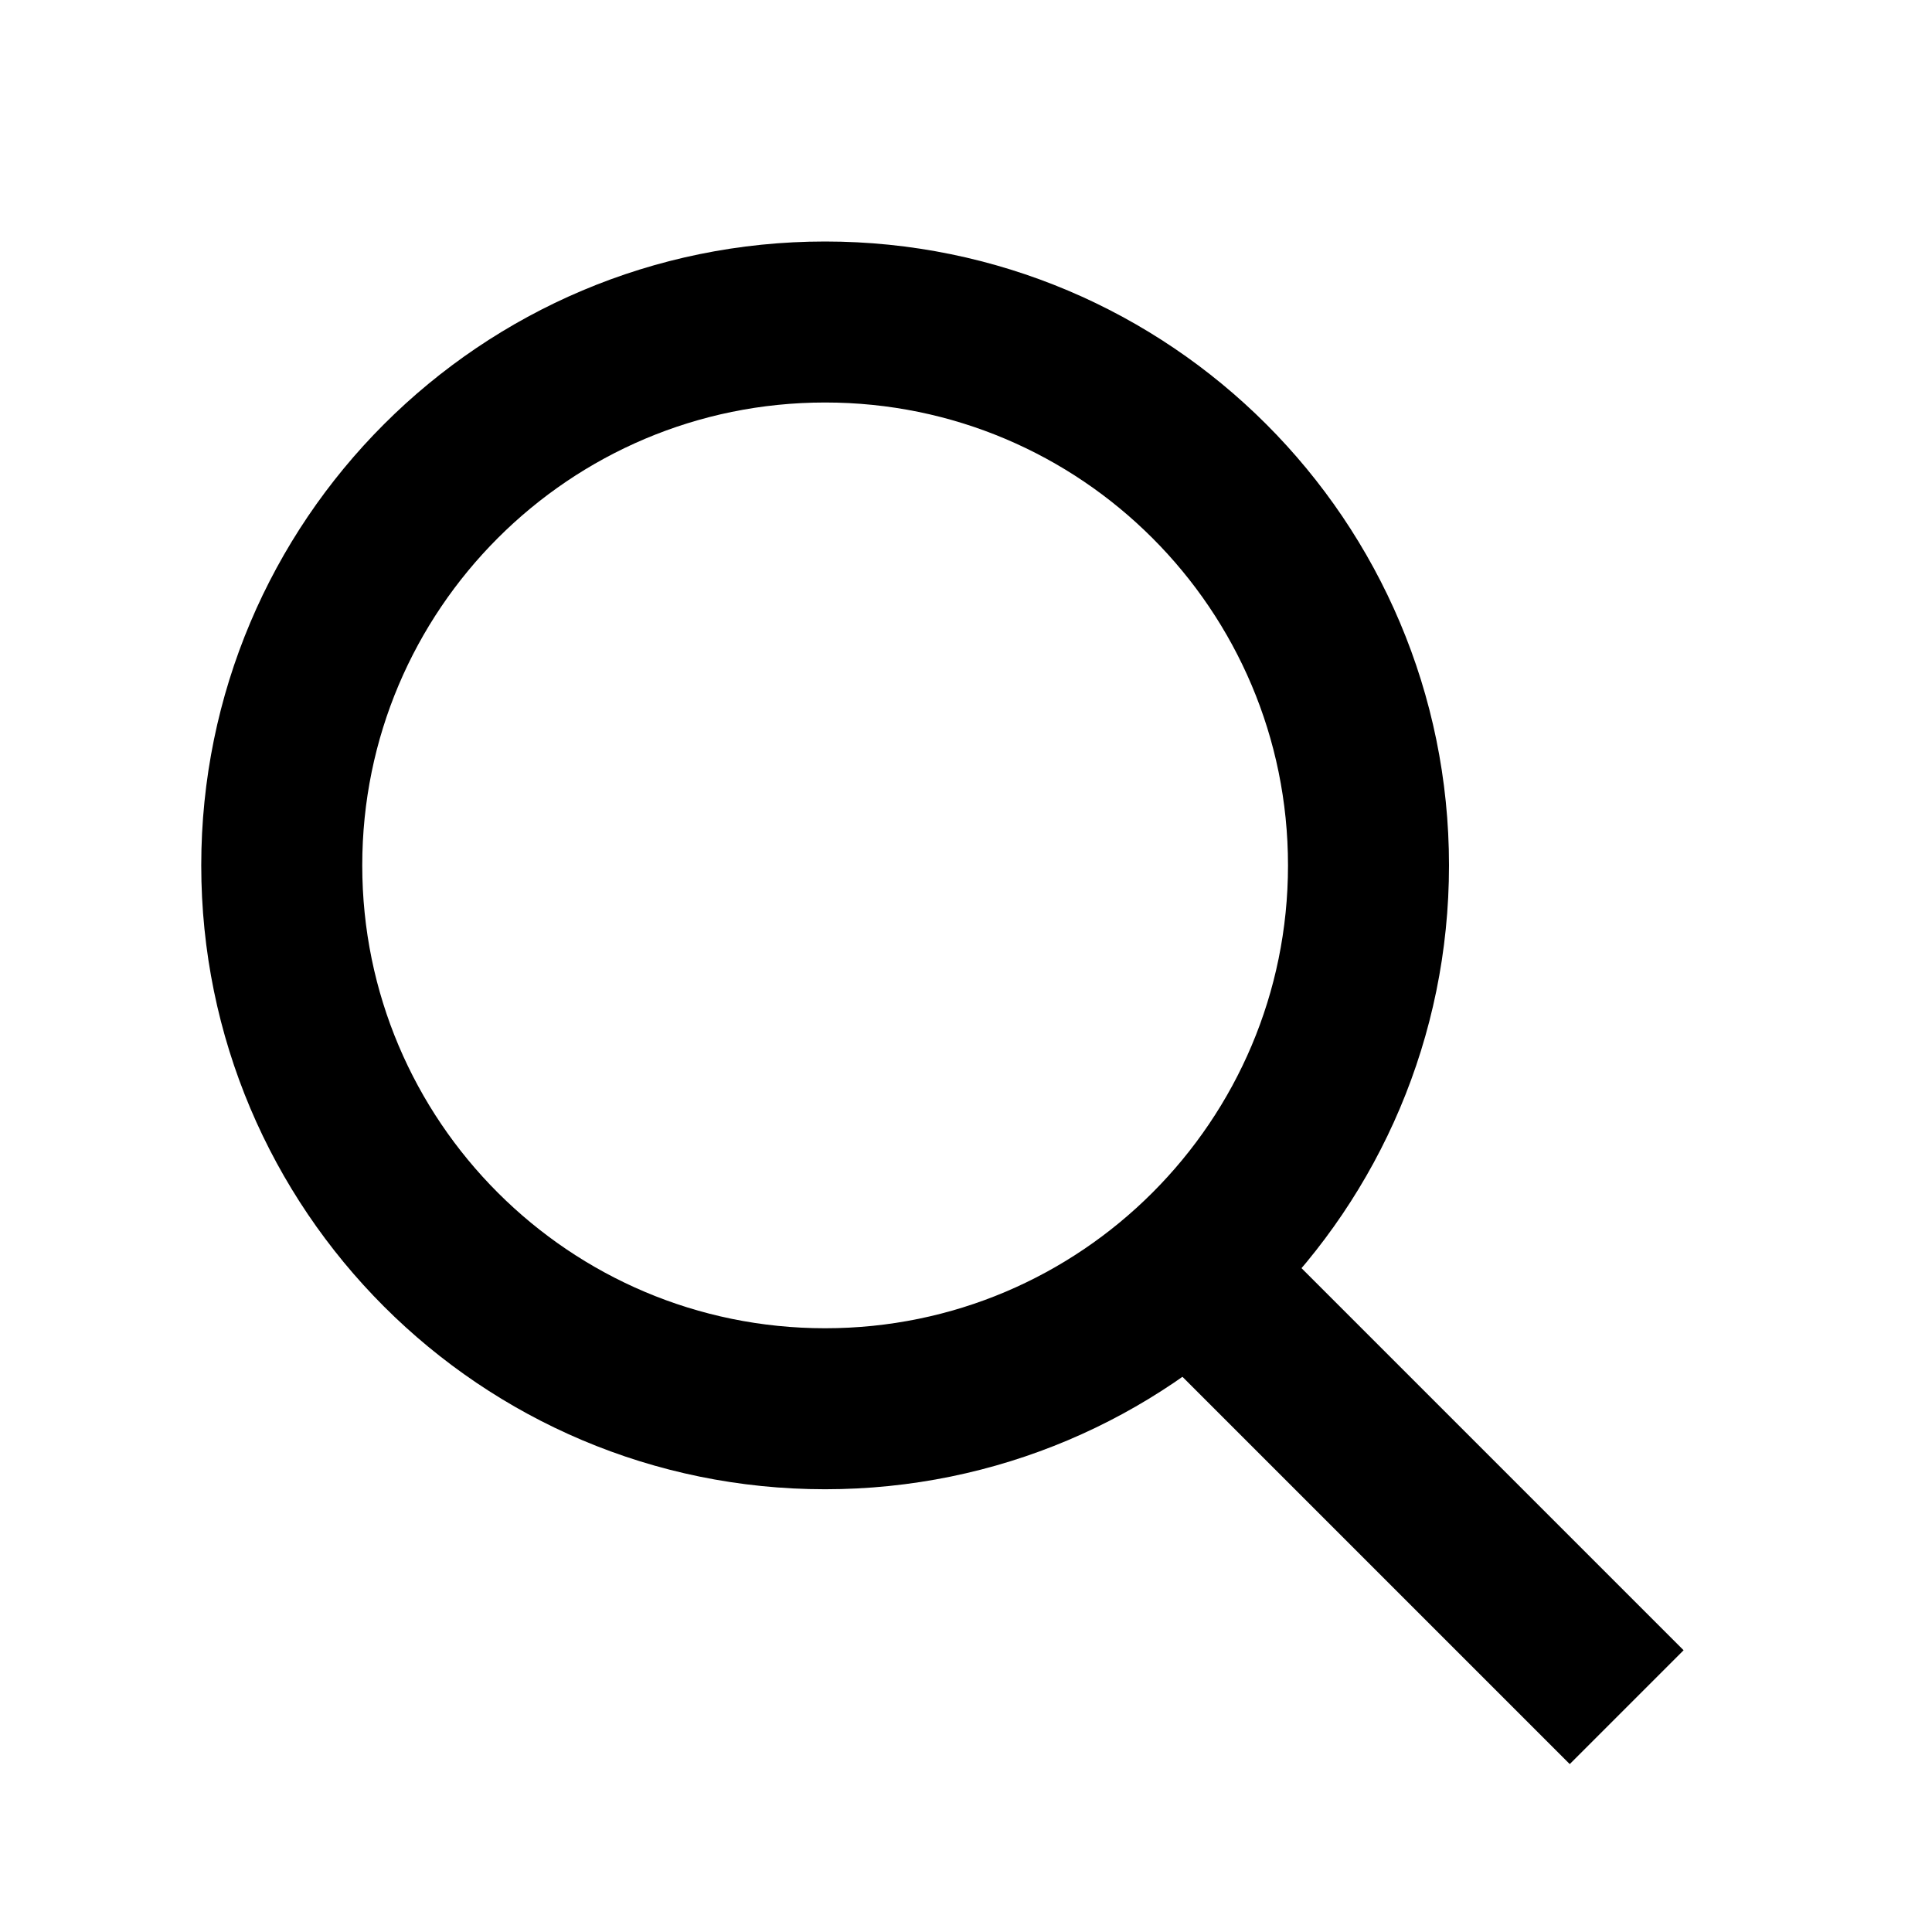
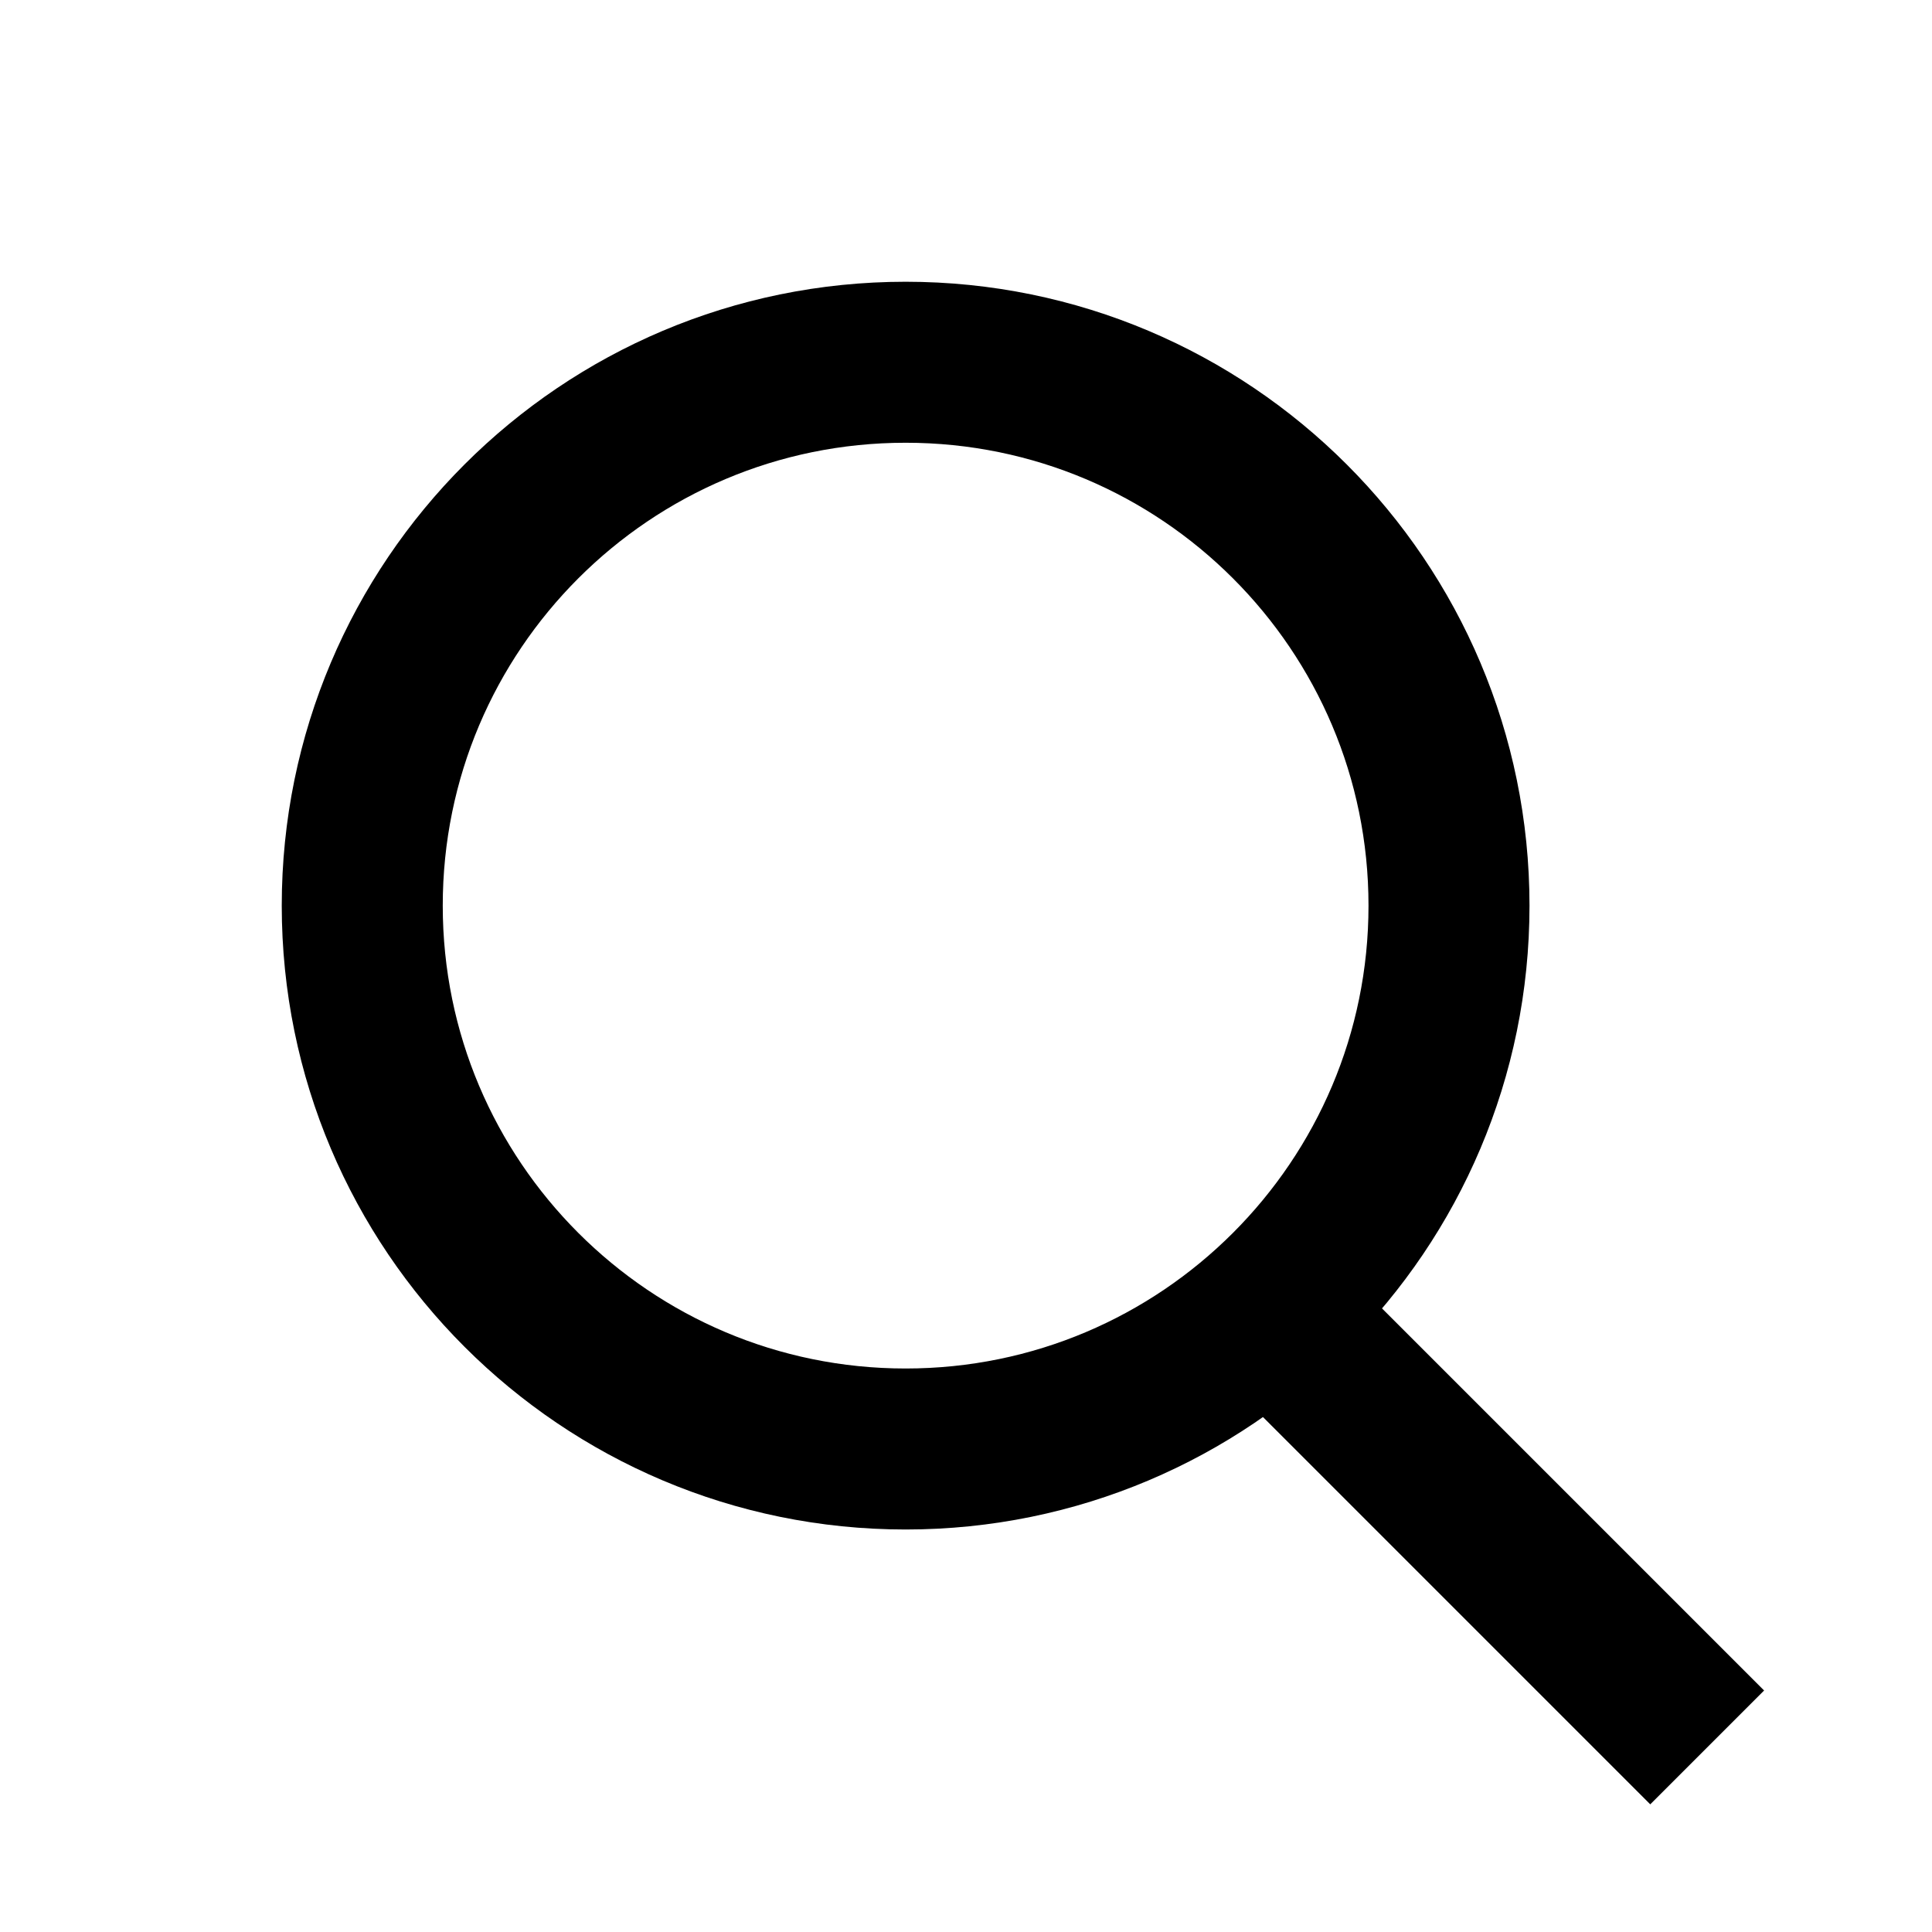
<svg xmlns="http://www.w3.org/2000/svg" width="48px" height="48px" viewBox="0 0 48 48" version="1.1">
  <g id="search" stroke="none" stroke-width="1" fill="none" fill-rule="evenodd">
-     <circle id="椭圆形" stroke="#000000" stroke-width="4" cx="20.5" cy="21.5" r="13.5" />
-     <line x1="31" y1="33" x2="39" y2="41" id="直线-6" stroke="#000000" stroke-width="4" stroke-linecap="square" />
+     <circle id="椭圆形" stroke="#000000" stroke-width="4" cx="22.5" cy="22.5" r="13.5" />
+     <line x1="33" y1="34" x2="41" y2="42" id="直线-6" stroke="#000000" stroke-width="4" stroke-linecap="square" />
  </g>
</svg>
